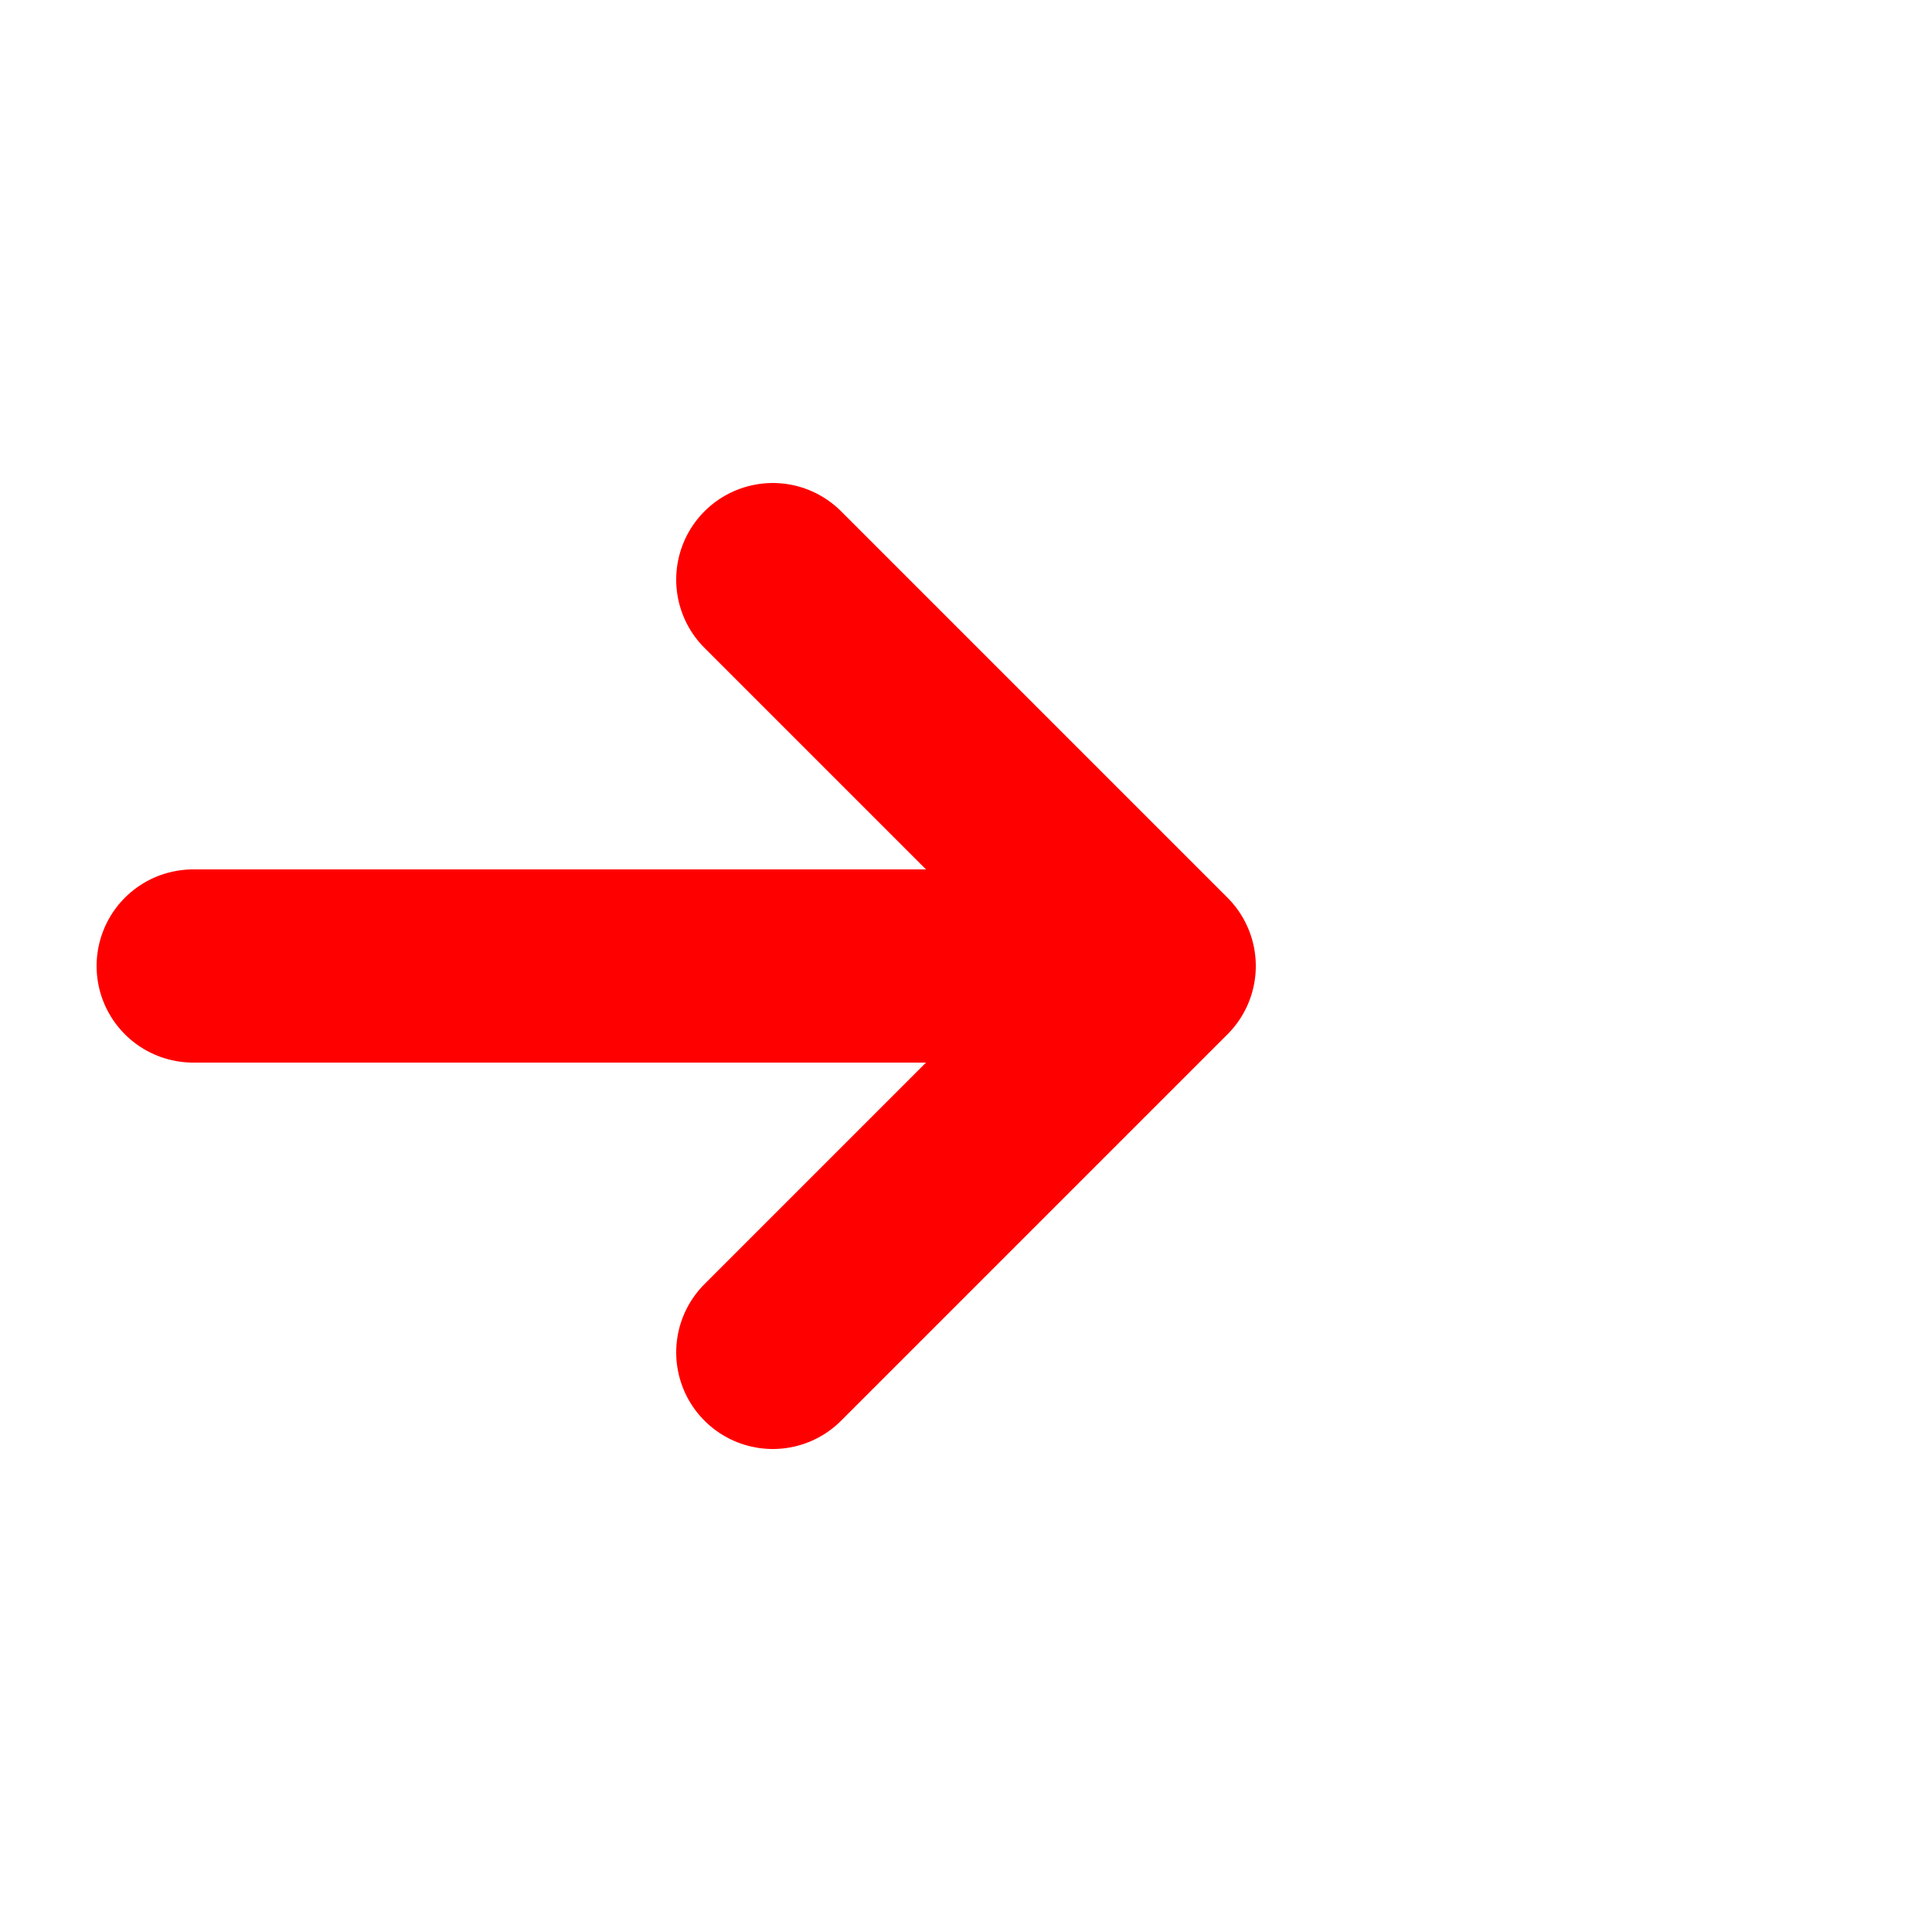
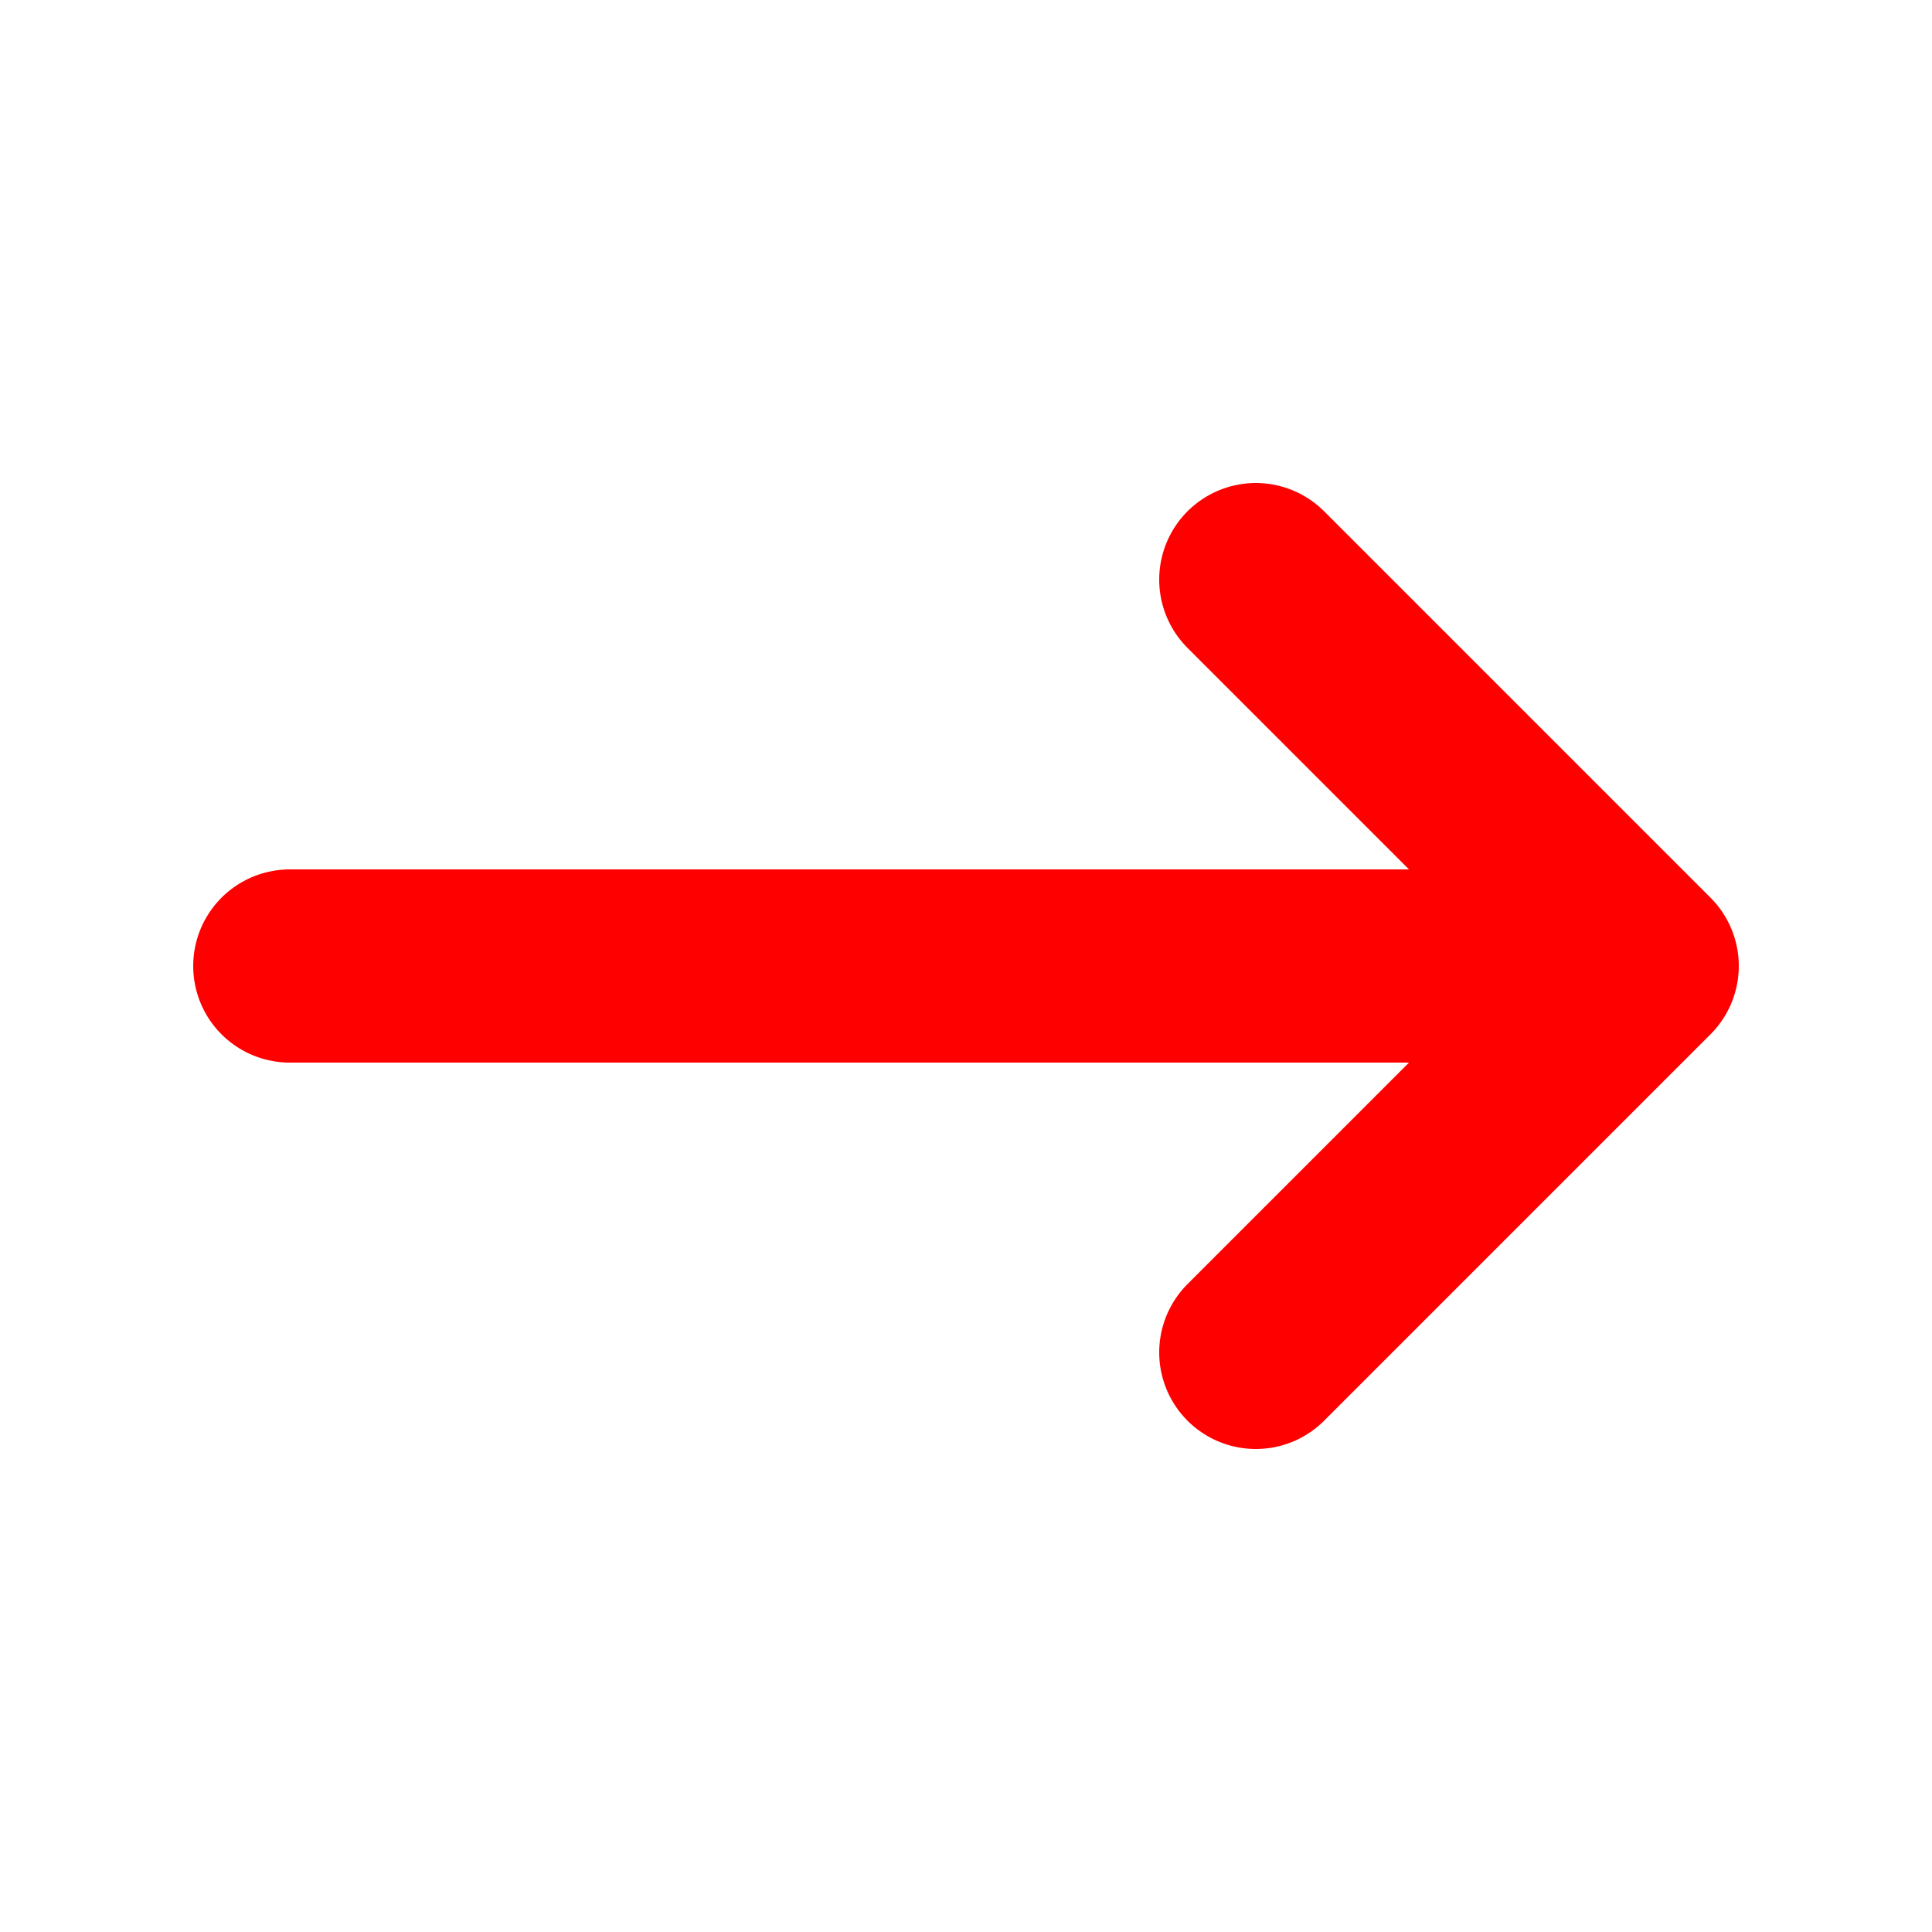
<svg xmlns="http://www.w3.org/2000/svg" width="20" height="20" viewBox="0 0 20 20">
-   <path d="M2 10 L12 10 M8 6 L12 10 L8 14" fill="none" stroke="#ff0000" stroke-width="2" stroke-linecap="round" stroke-linejoin="round" />
+   <path d="M3 10 L17 10 M13 6 L17 10 L13 14" fill="none" stroke="#ff0000" stroke-width="2" stroke-linecap="round" stroke-linejoin="round" />
</svg>
